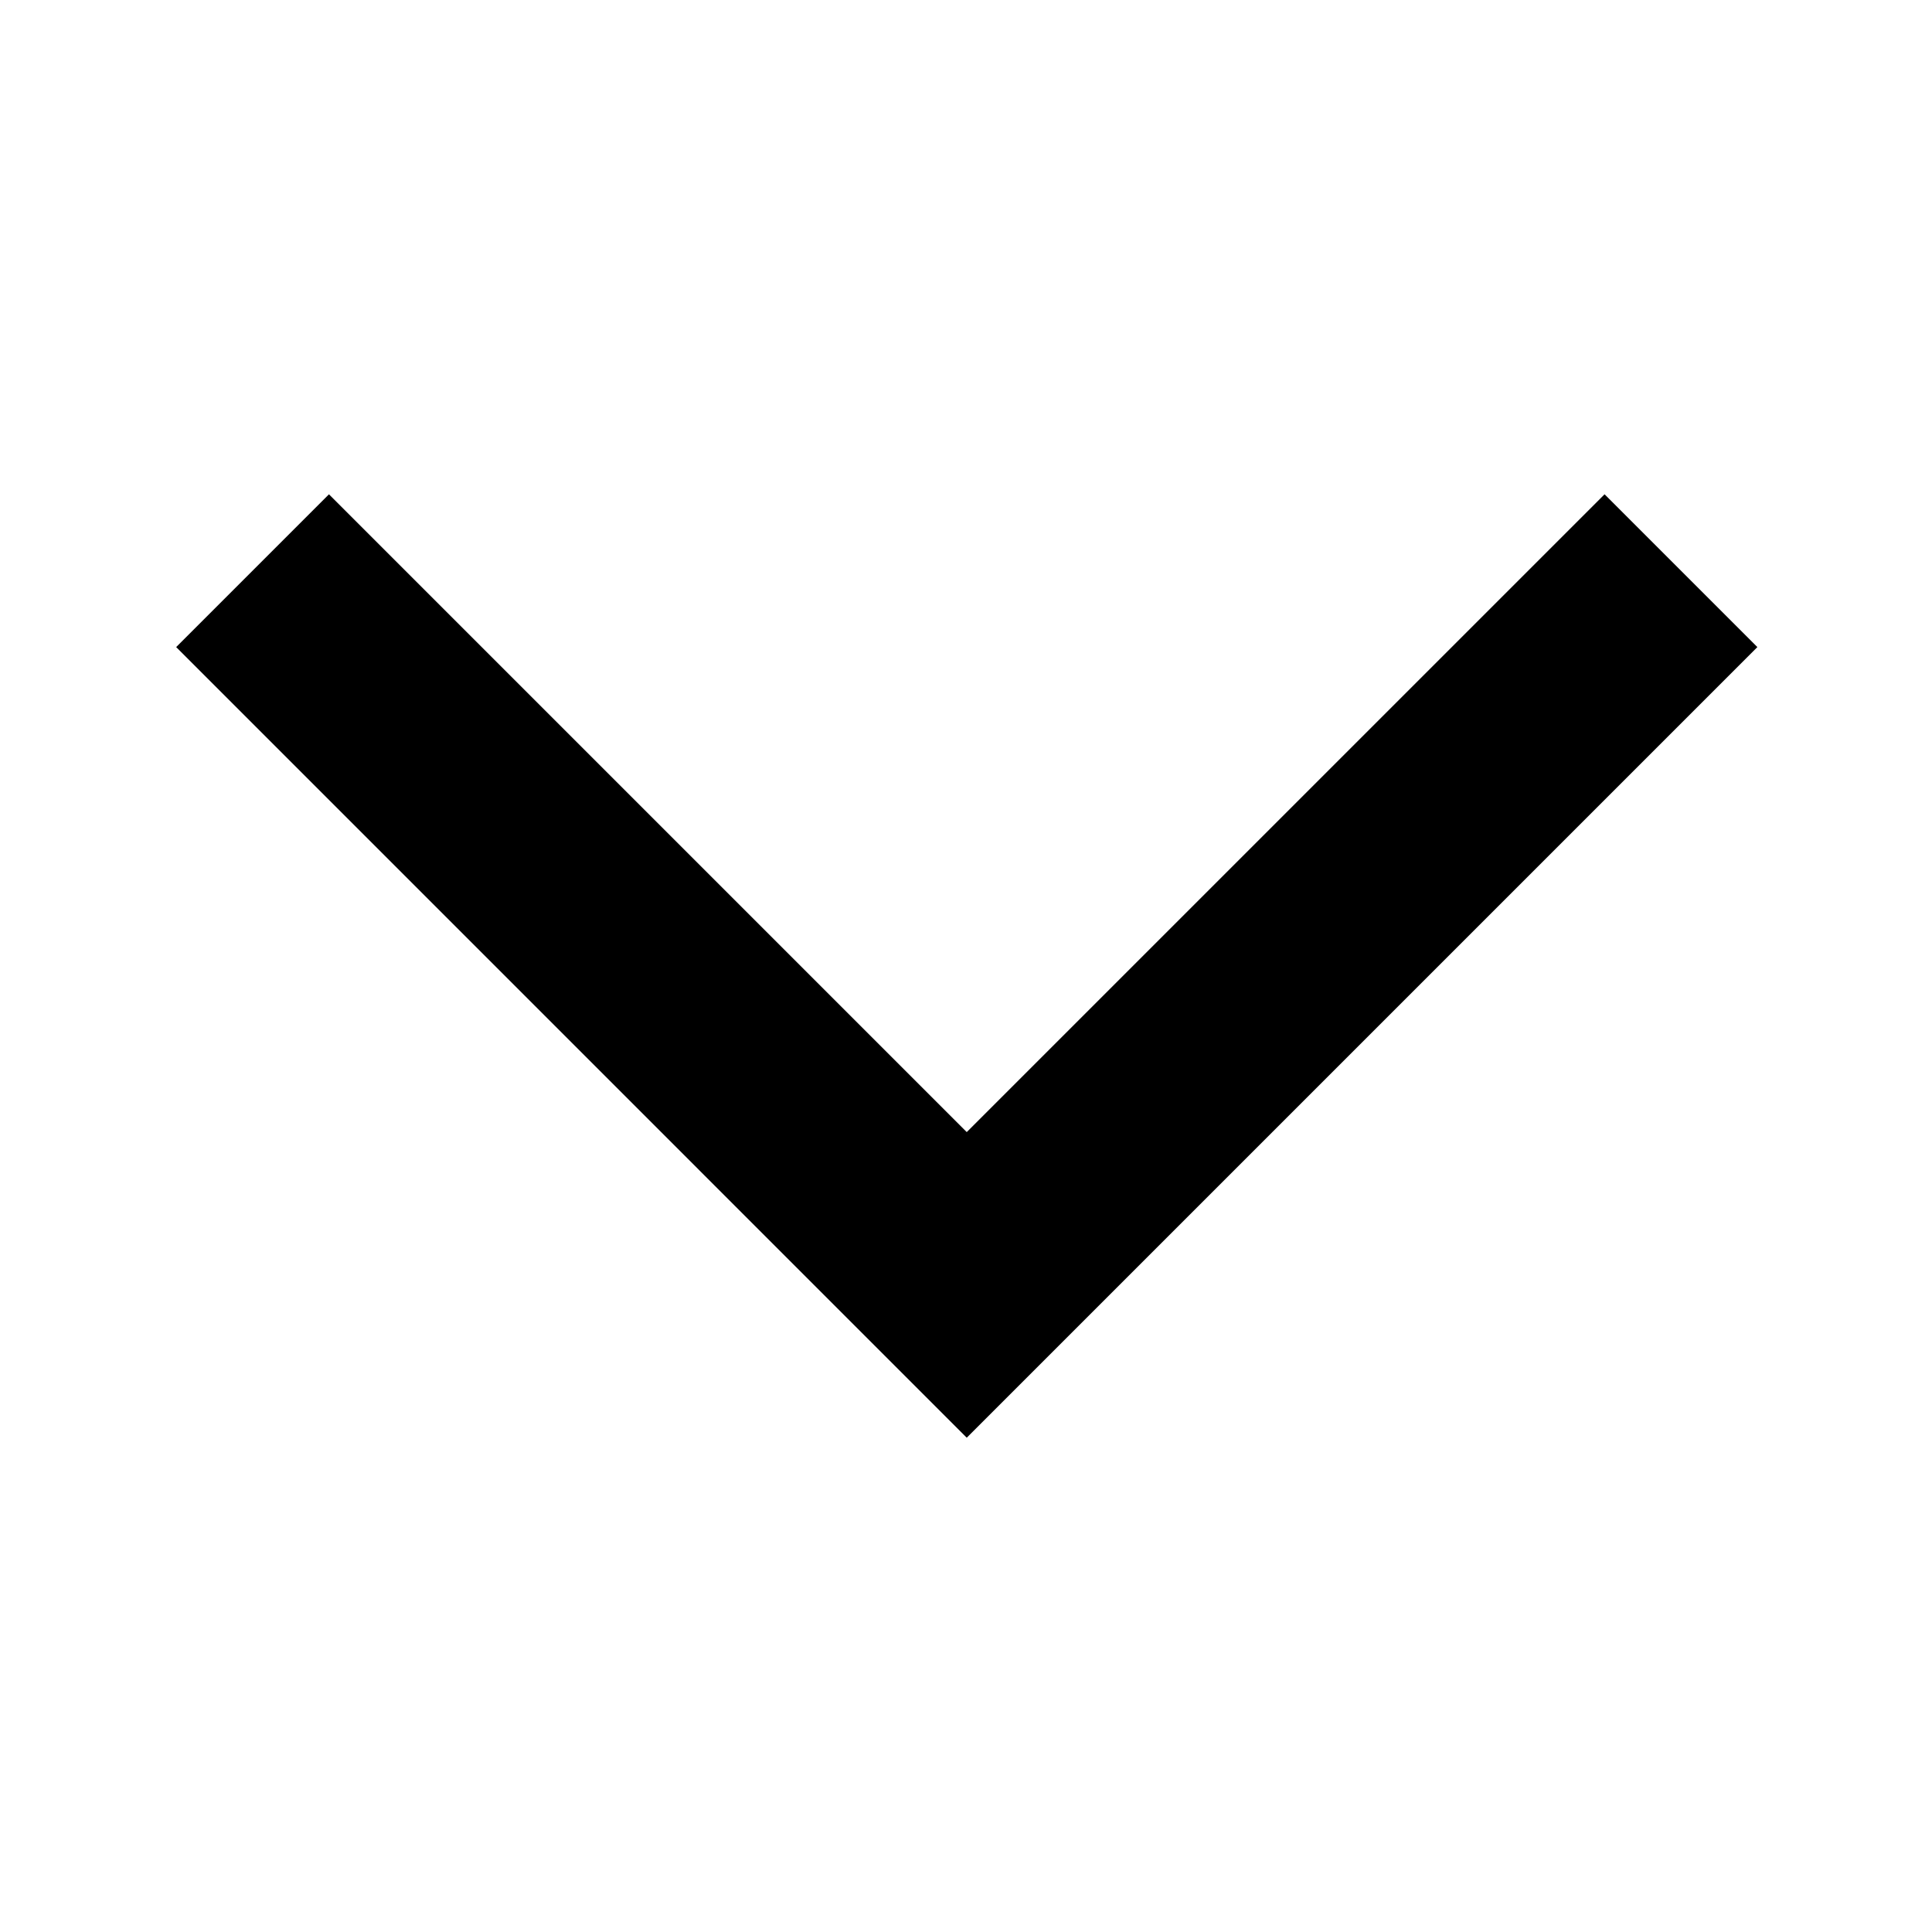
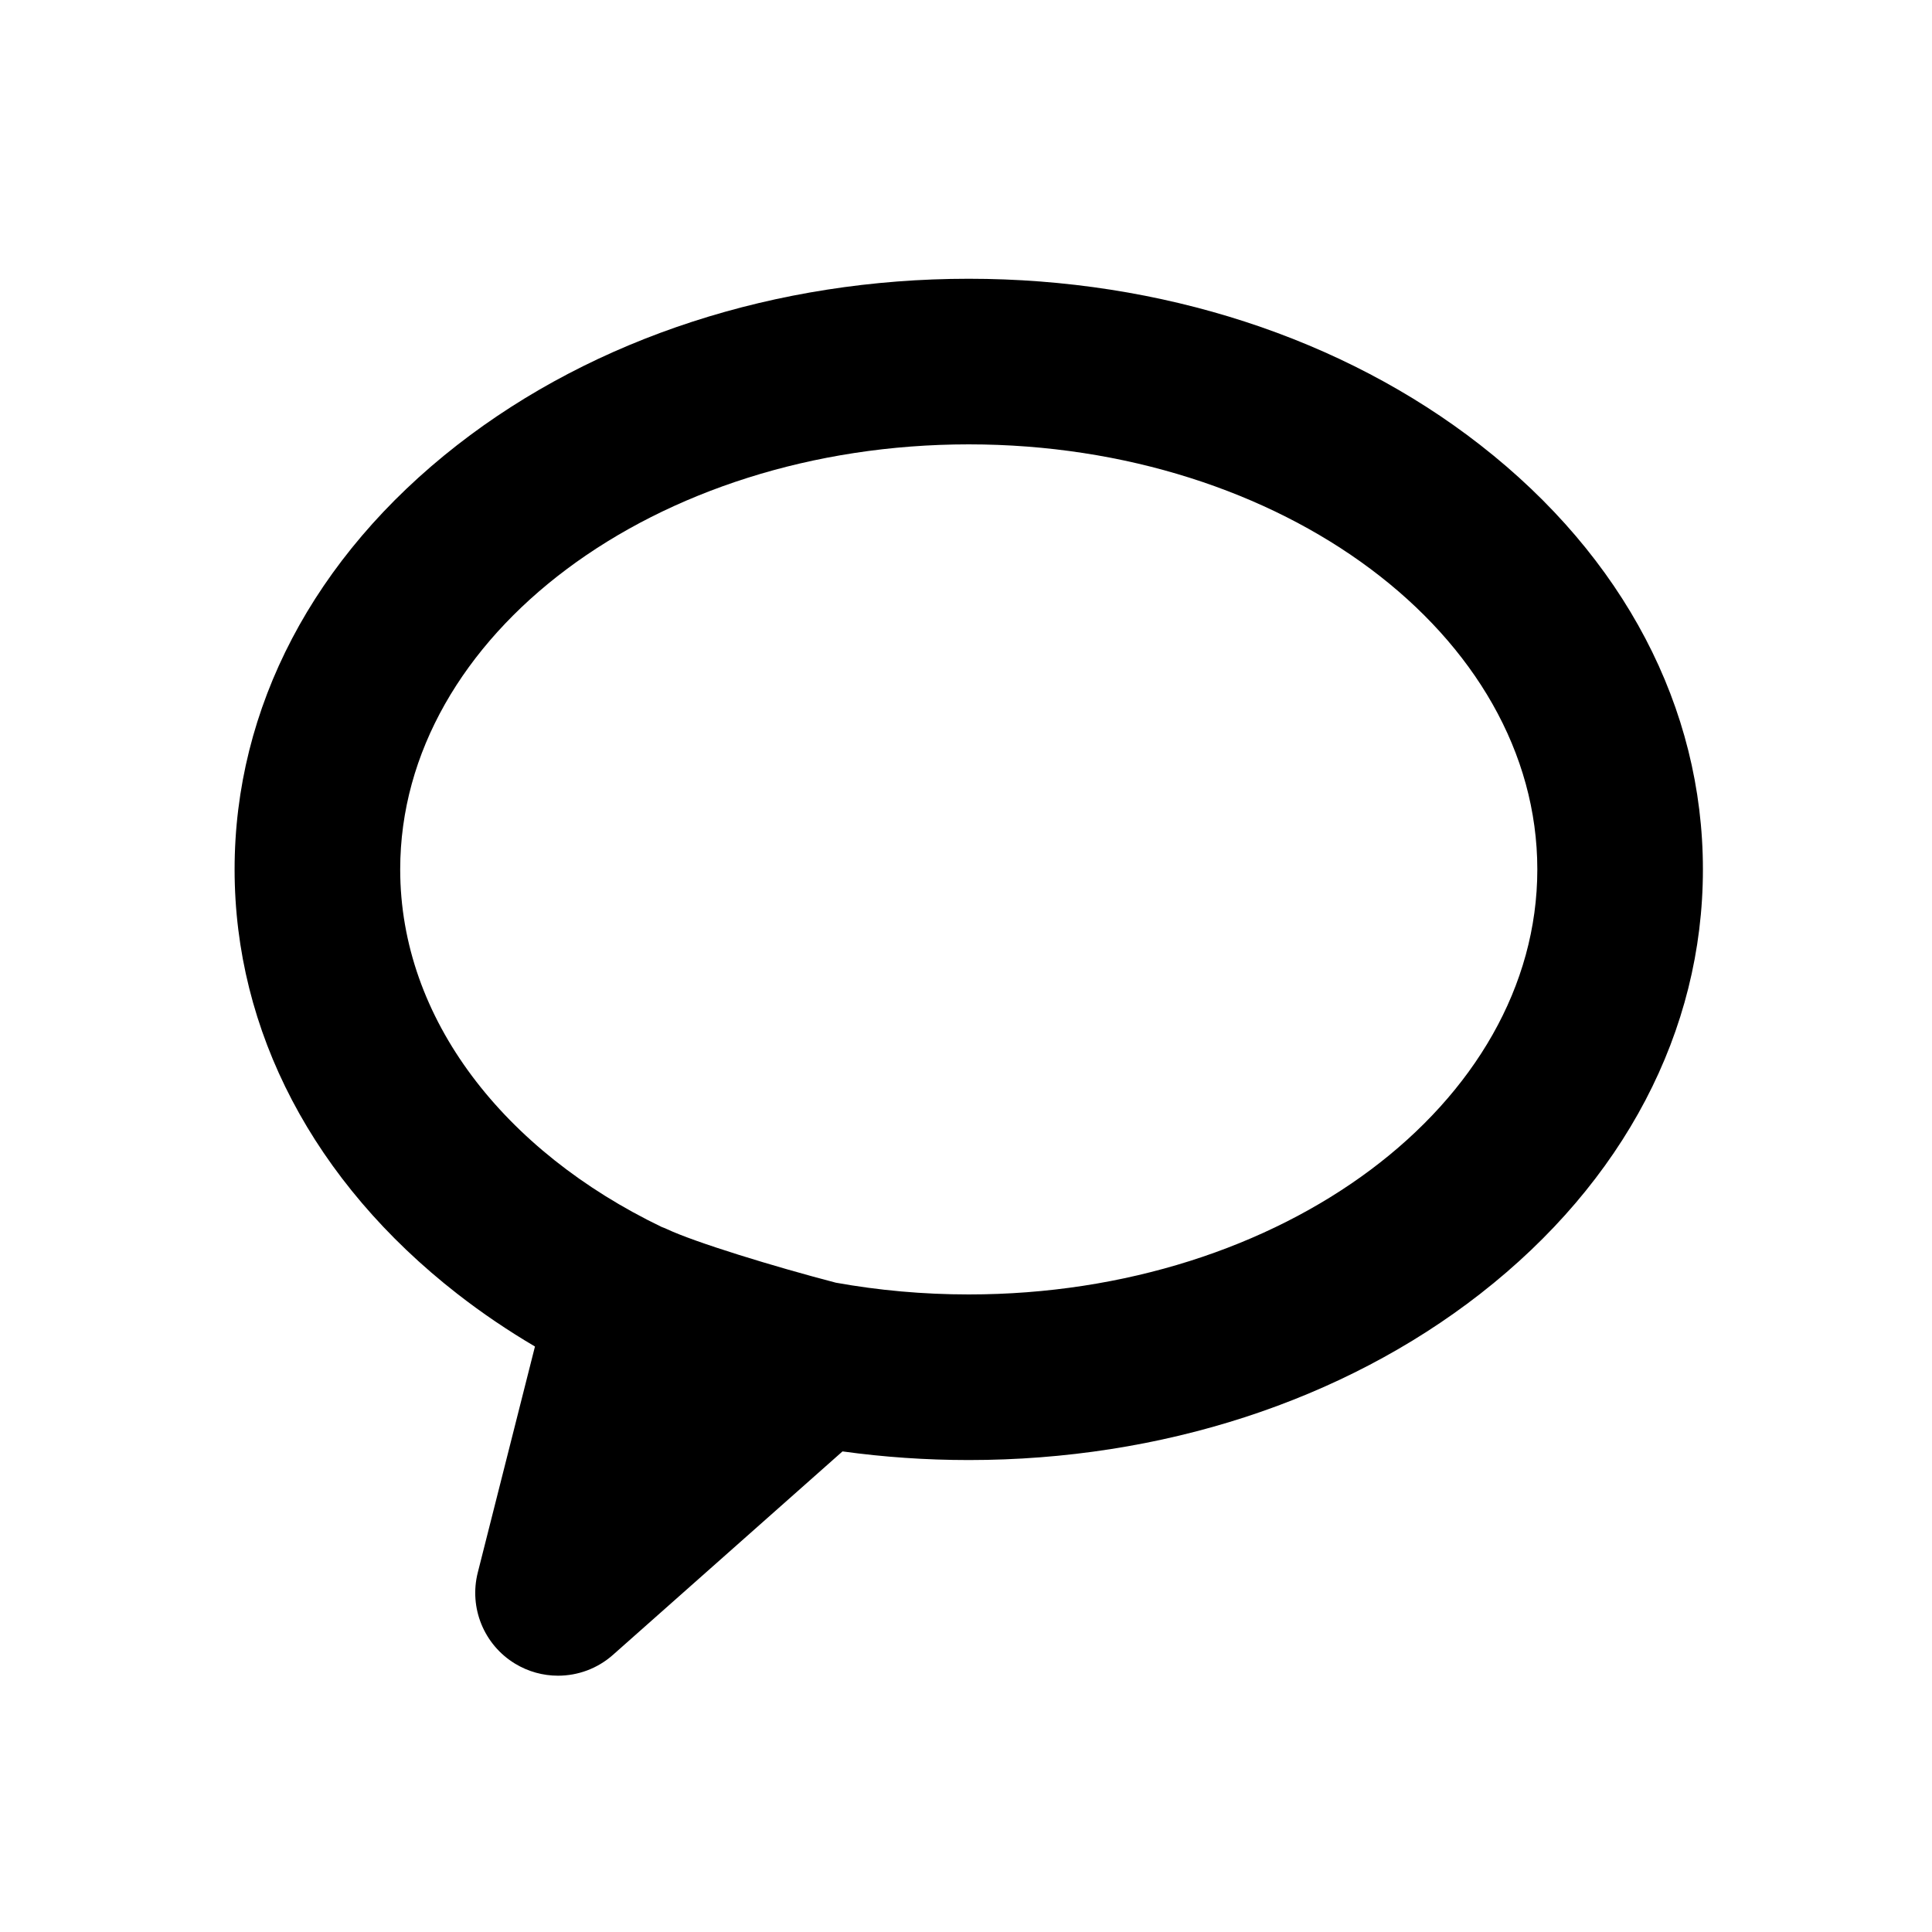
<svg xmlns="http://www.w3.org/2000/svg" version="1.1" id="レイヤー_1" x="0px" y="0px" width="350px" height="350px" viewBox="0 0 350 350" enable-background="new 0 0 350 350" xml:space="preserve">
-   <polygon points="175.134,260.453 31.915,117.226 59.594,89.547 175.134,205.088 290.684,89.547 318.361,117.226 " />
+   <path d="M268.162,80.617C243.252,61.196,210.345,50.5,175.5,50.5c-34.844,0-67.752,10.696-92.662,30.117  C56.826,100.897,42.5,128.202,42.5,157.5s14.326,56.603,40.338,76.884c4.447,3.467,9.153,6.65,14.075,9.55l-10.361,40.955  c-1.614,6.382,1.121,13.07,6.744,16.492c2.41,1.467,5.109,2.187,7.794,2.187c3.581,0,7.138-1.279,9.953-3.774l41.585-36.858  c7.484,1.034,15.129,1.565,22.871,1.565c34.845,0,67.752-10.695,92.662-30.116c26.012-20.281,40.338-47.586,40.338-76.884  S294.174,100.897,268.162,80.617z M175.5,234.5c-8.292,0-16.356-0.741-24.087-2.131c-11.126-2.904-25.52-7.302-30.651-9.731  c-0.299-0.142-0.607-0.251-0.913-0.371C91.386,208.551,72.5,184.644,72.5,157.5c0-42.458,46.206-77,103-77  c56.794,0,103,34.542,103,77S232.294,234.5,175.5,234.5z" />
</svg>
